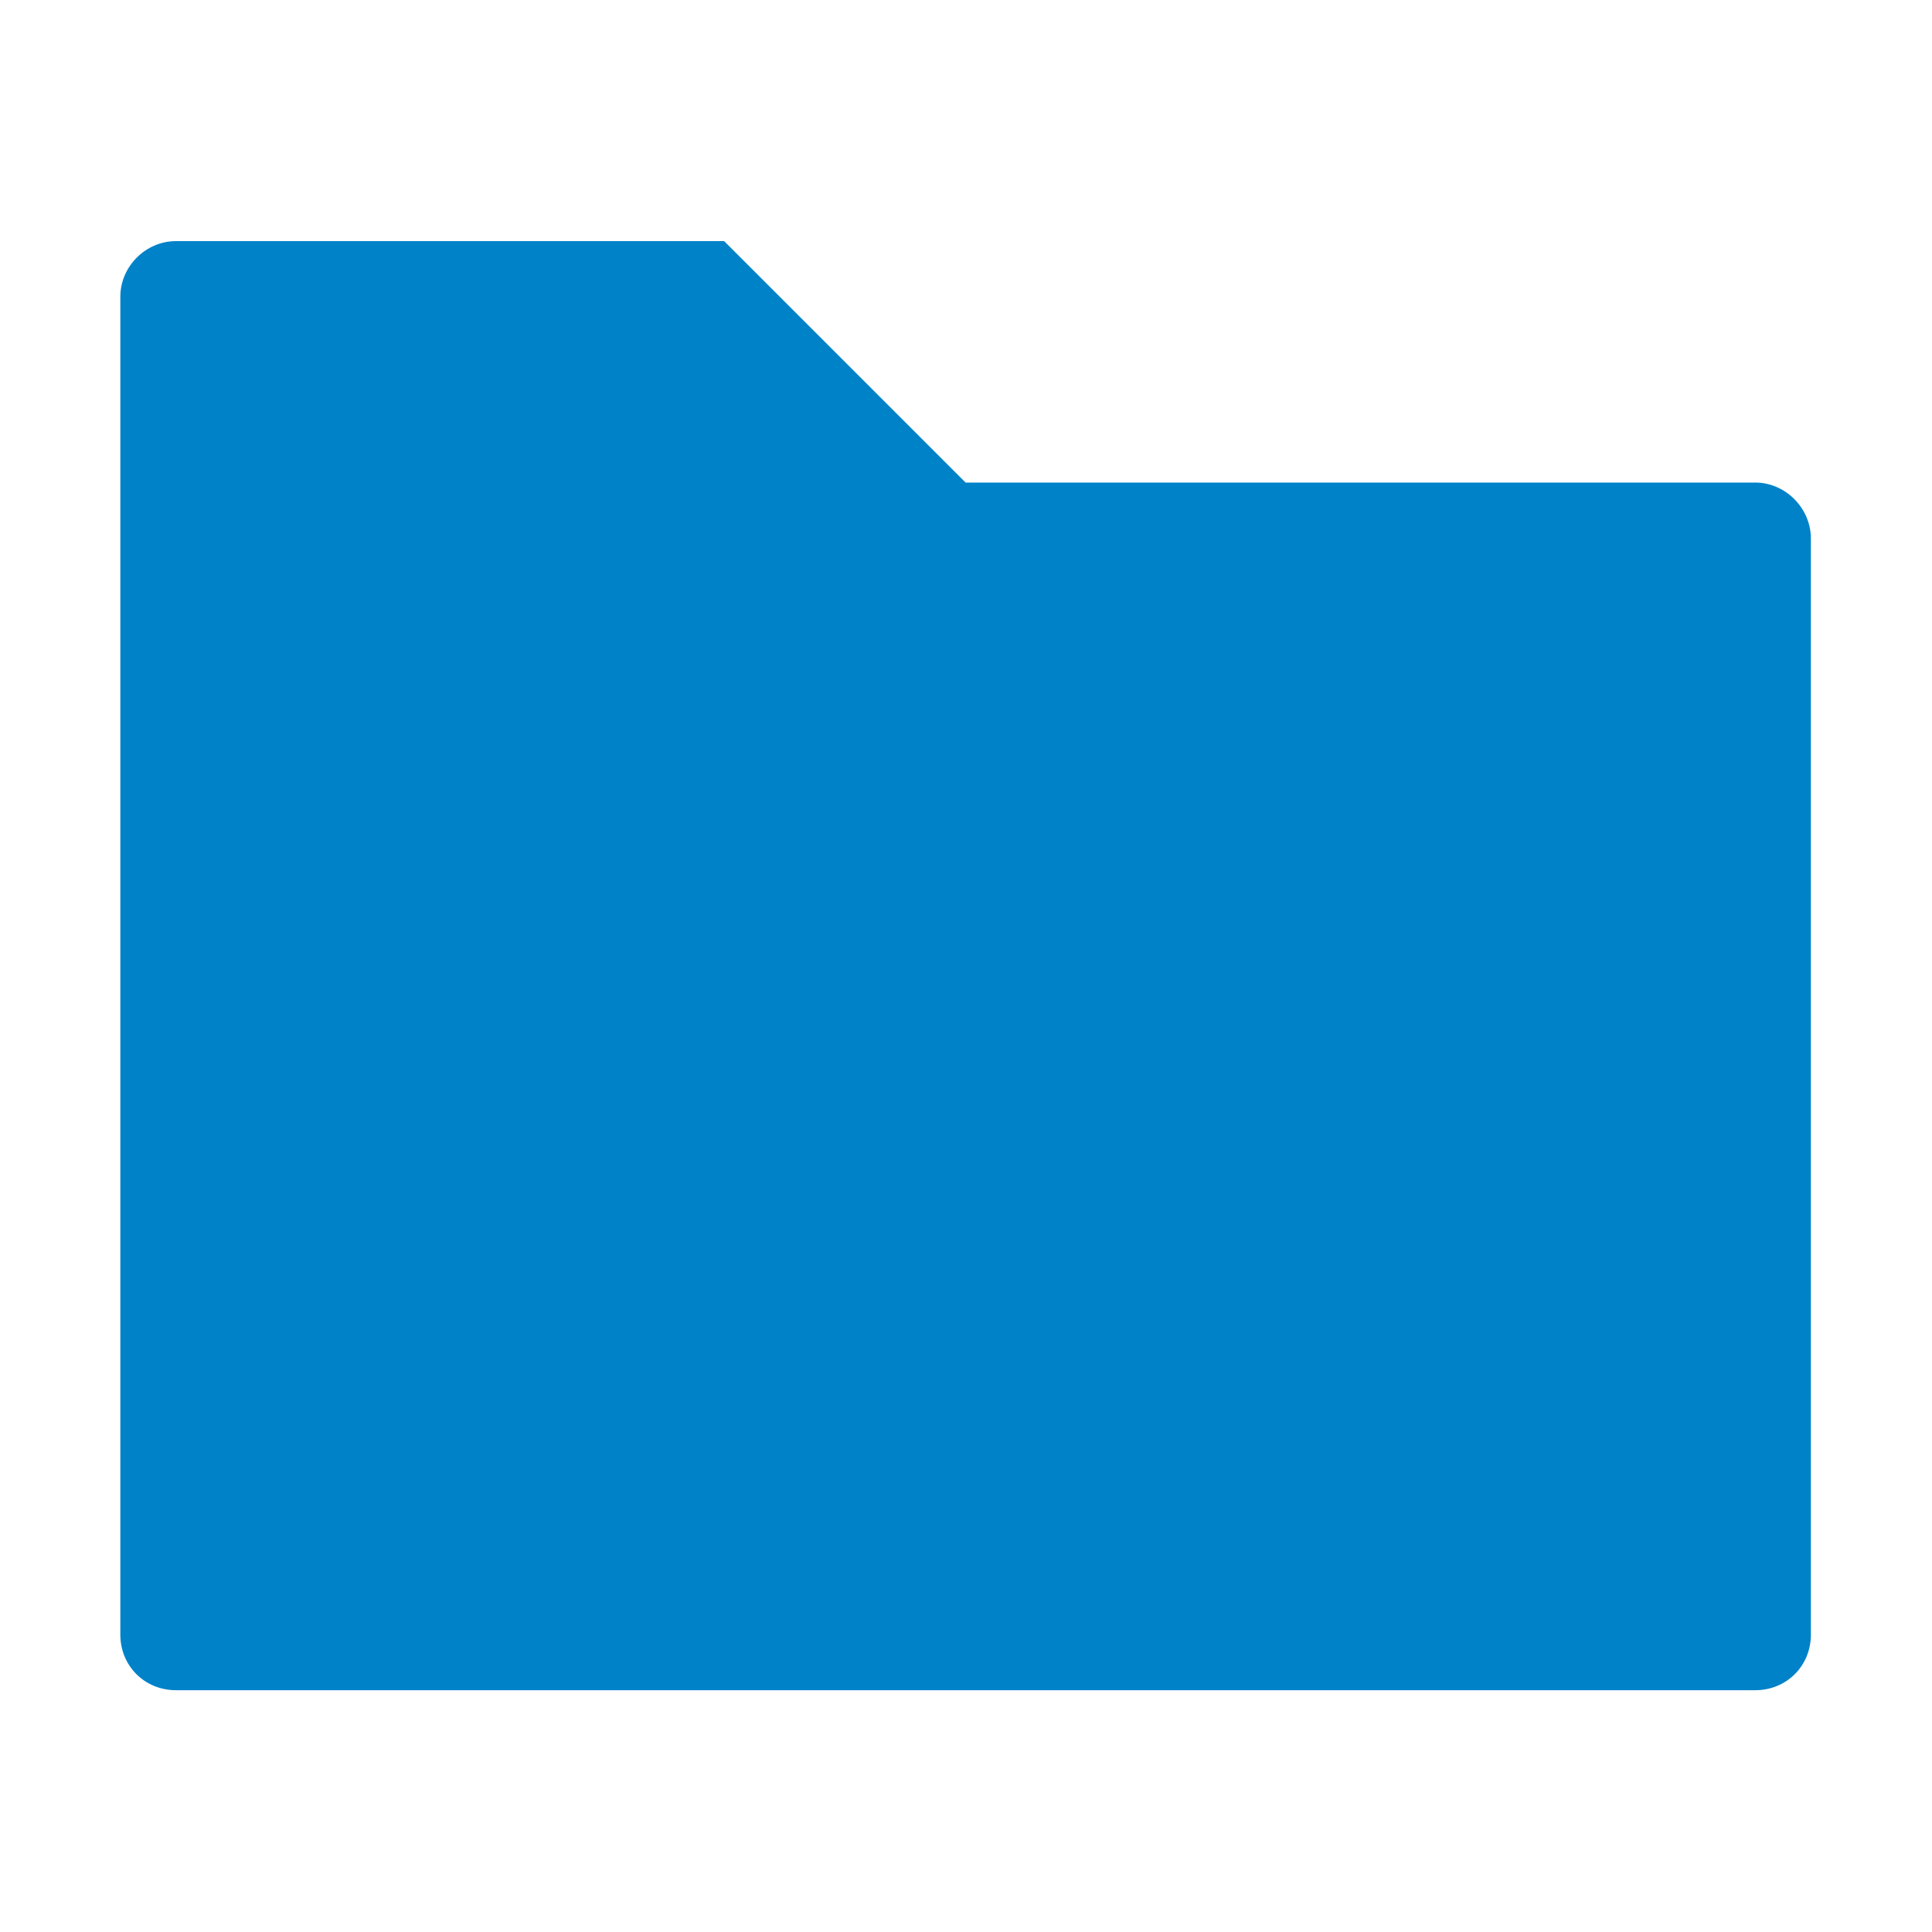
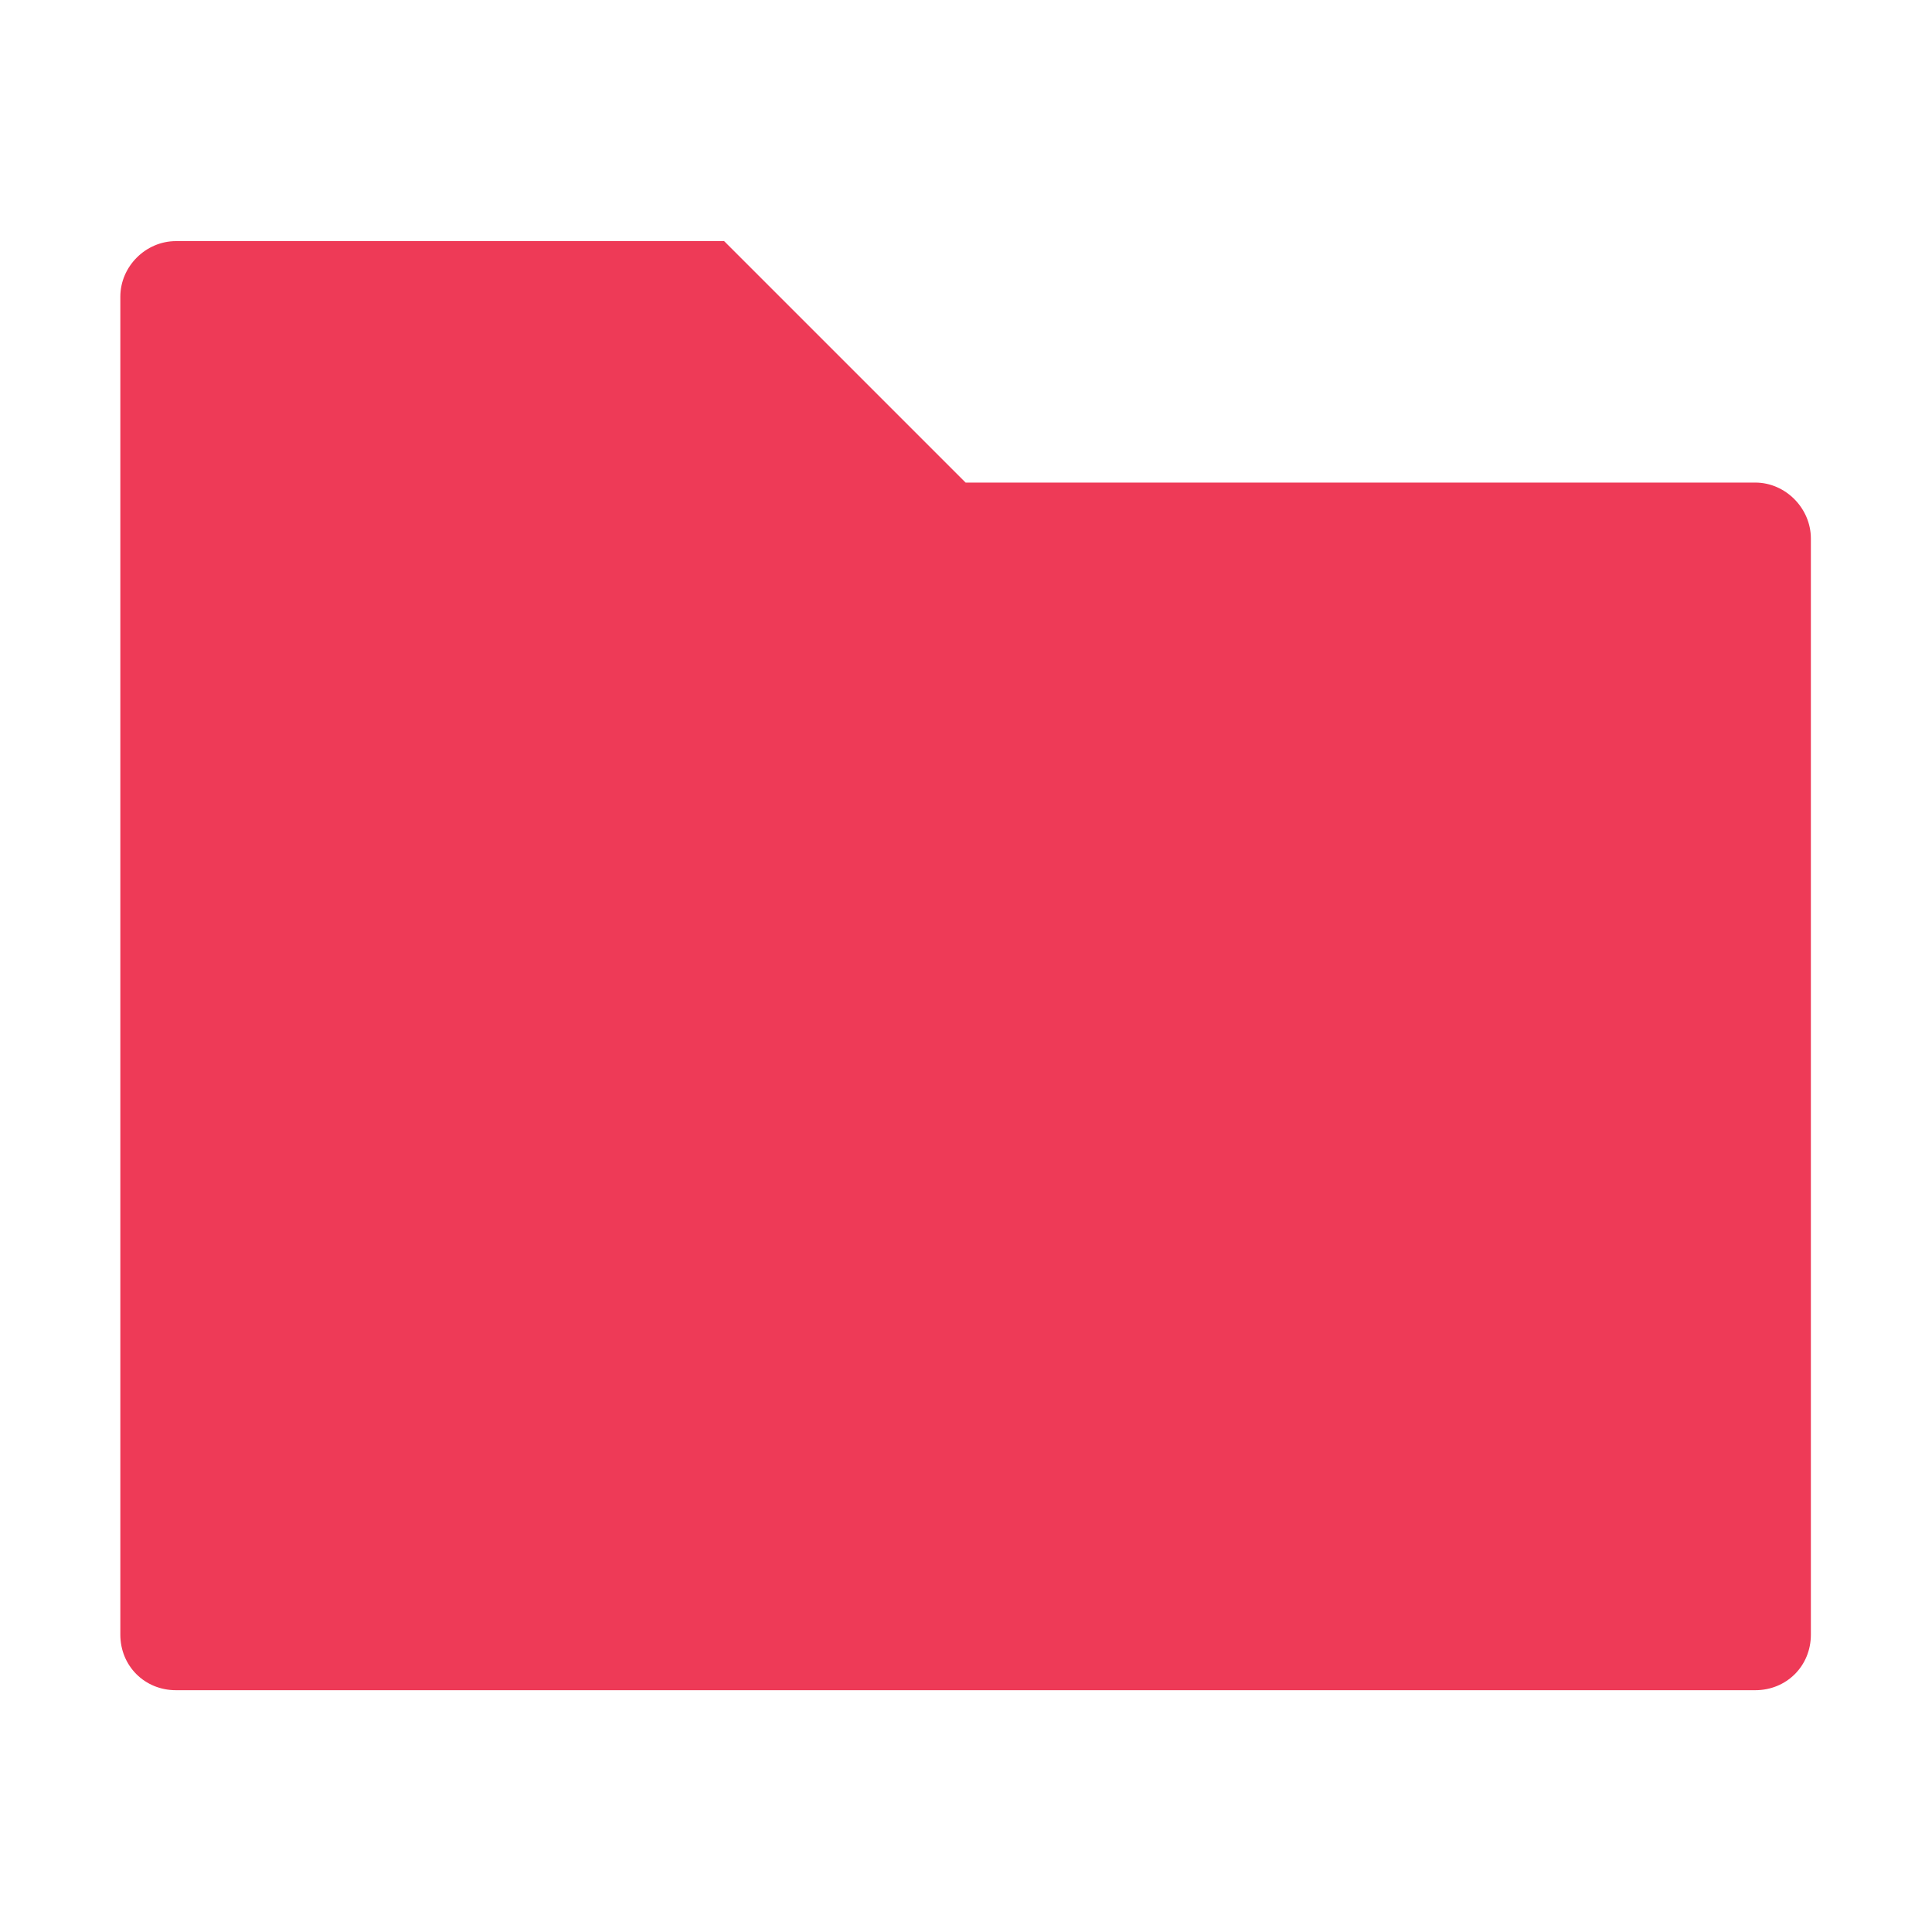
<svg xmlns="http://www.w3.org/2000/svg" height="17.067" width="17.067" version="1" id="svg2">
  <defs id="defs8" />
-   <path d="m 1.554,2.13 c -0.267,0 -0.491,0.224 -0.491,0.491 v 11.819 c 0,0.277 0.215,0.491 0.491,0.491 H 15.506 c 0.275,0 0.491,-0.213 0.491,-0.491 V 4.757 c 0,-0.267 -0.224,-0.494 -0.491,-0.494 H 8.53 L 6.397,2.13 Z" id="path4" style="fill:#0082c9;fill-opacity:1;fill-rule:evenodd;stroke-width:1.067;opacity:1" />
+   <path d="m 1.554,2.13 c -0.267,0 -0.491,0.224 -0.491,0.491 v 11.819 c 0,0.277 0.215,0.491 0.491,0.491 H 15.506 c 0.275,0 0.491,-0.213 0.491,-0.491 V 4.757 c 0,-0.267 -0.224,-0.494 -0.491,-0.494 H 8.53 L 6.397,2.13 Z" id="path4" style="fill:#ee3a57;fill-opacity:1;fill-rule:evenodd;stroke-width:1.067;opacity:1" />
</svg>
